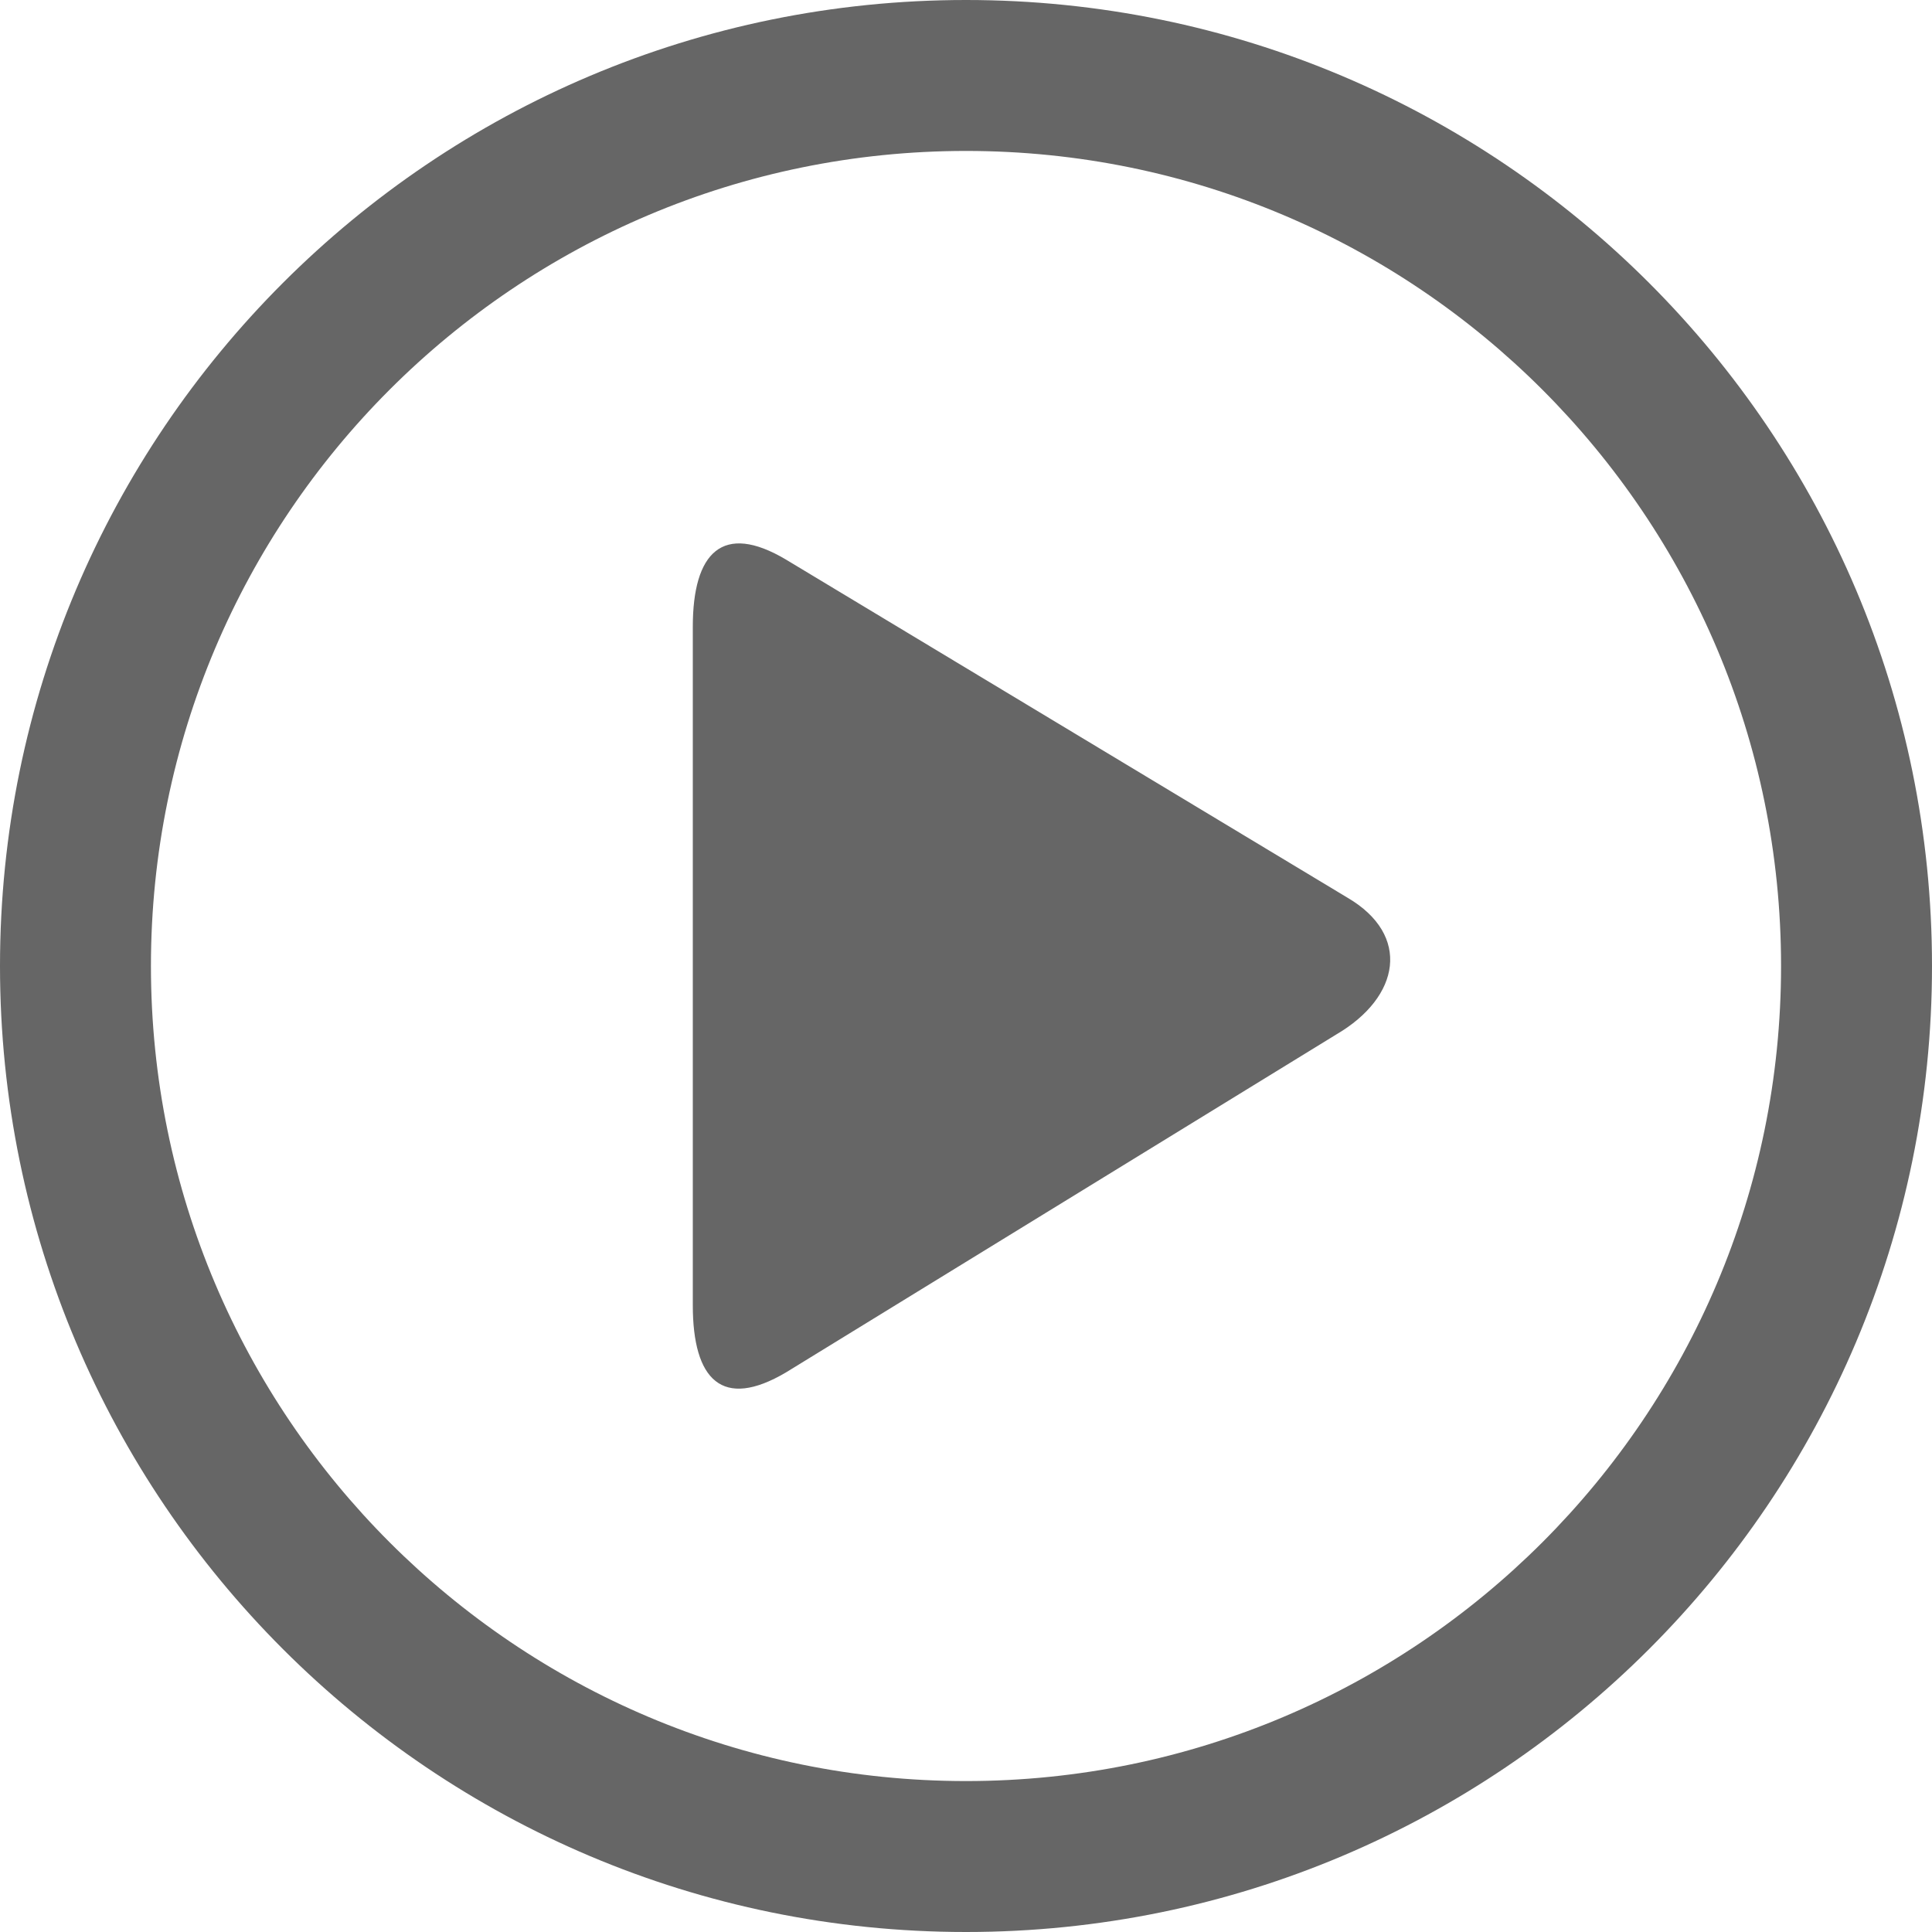
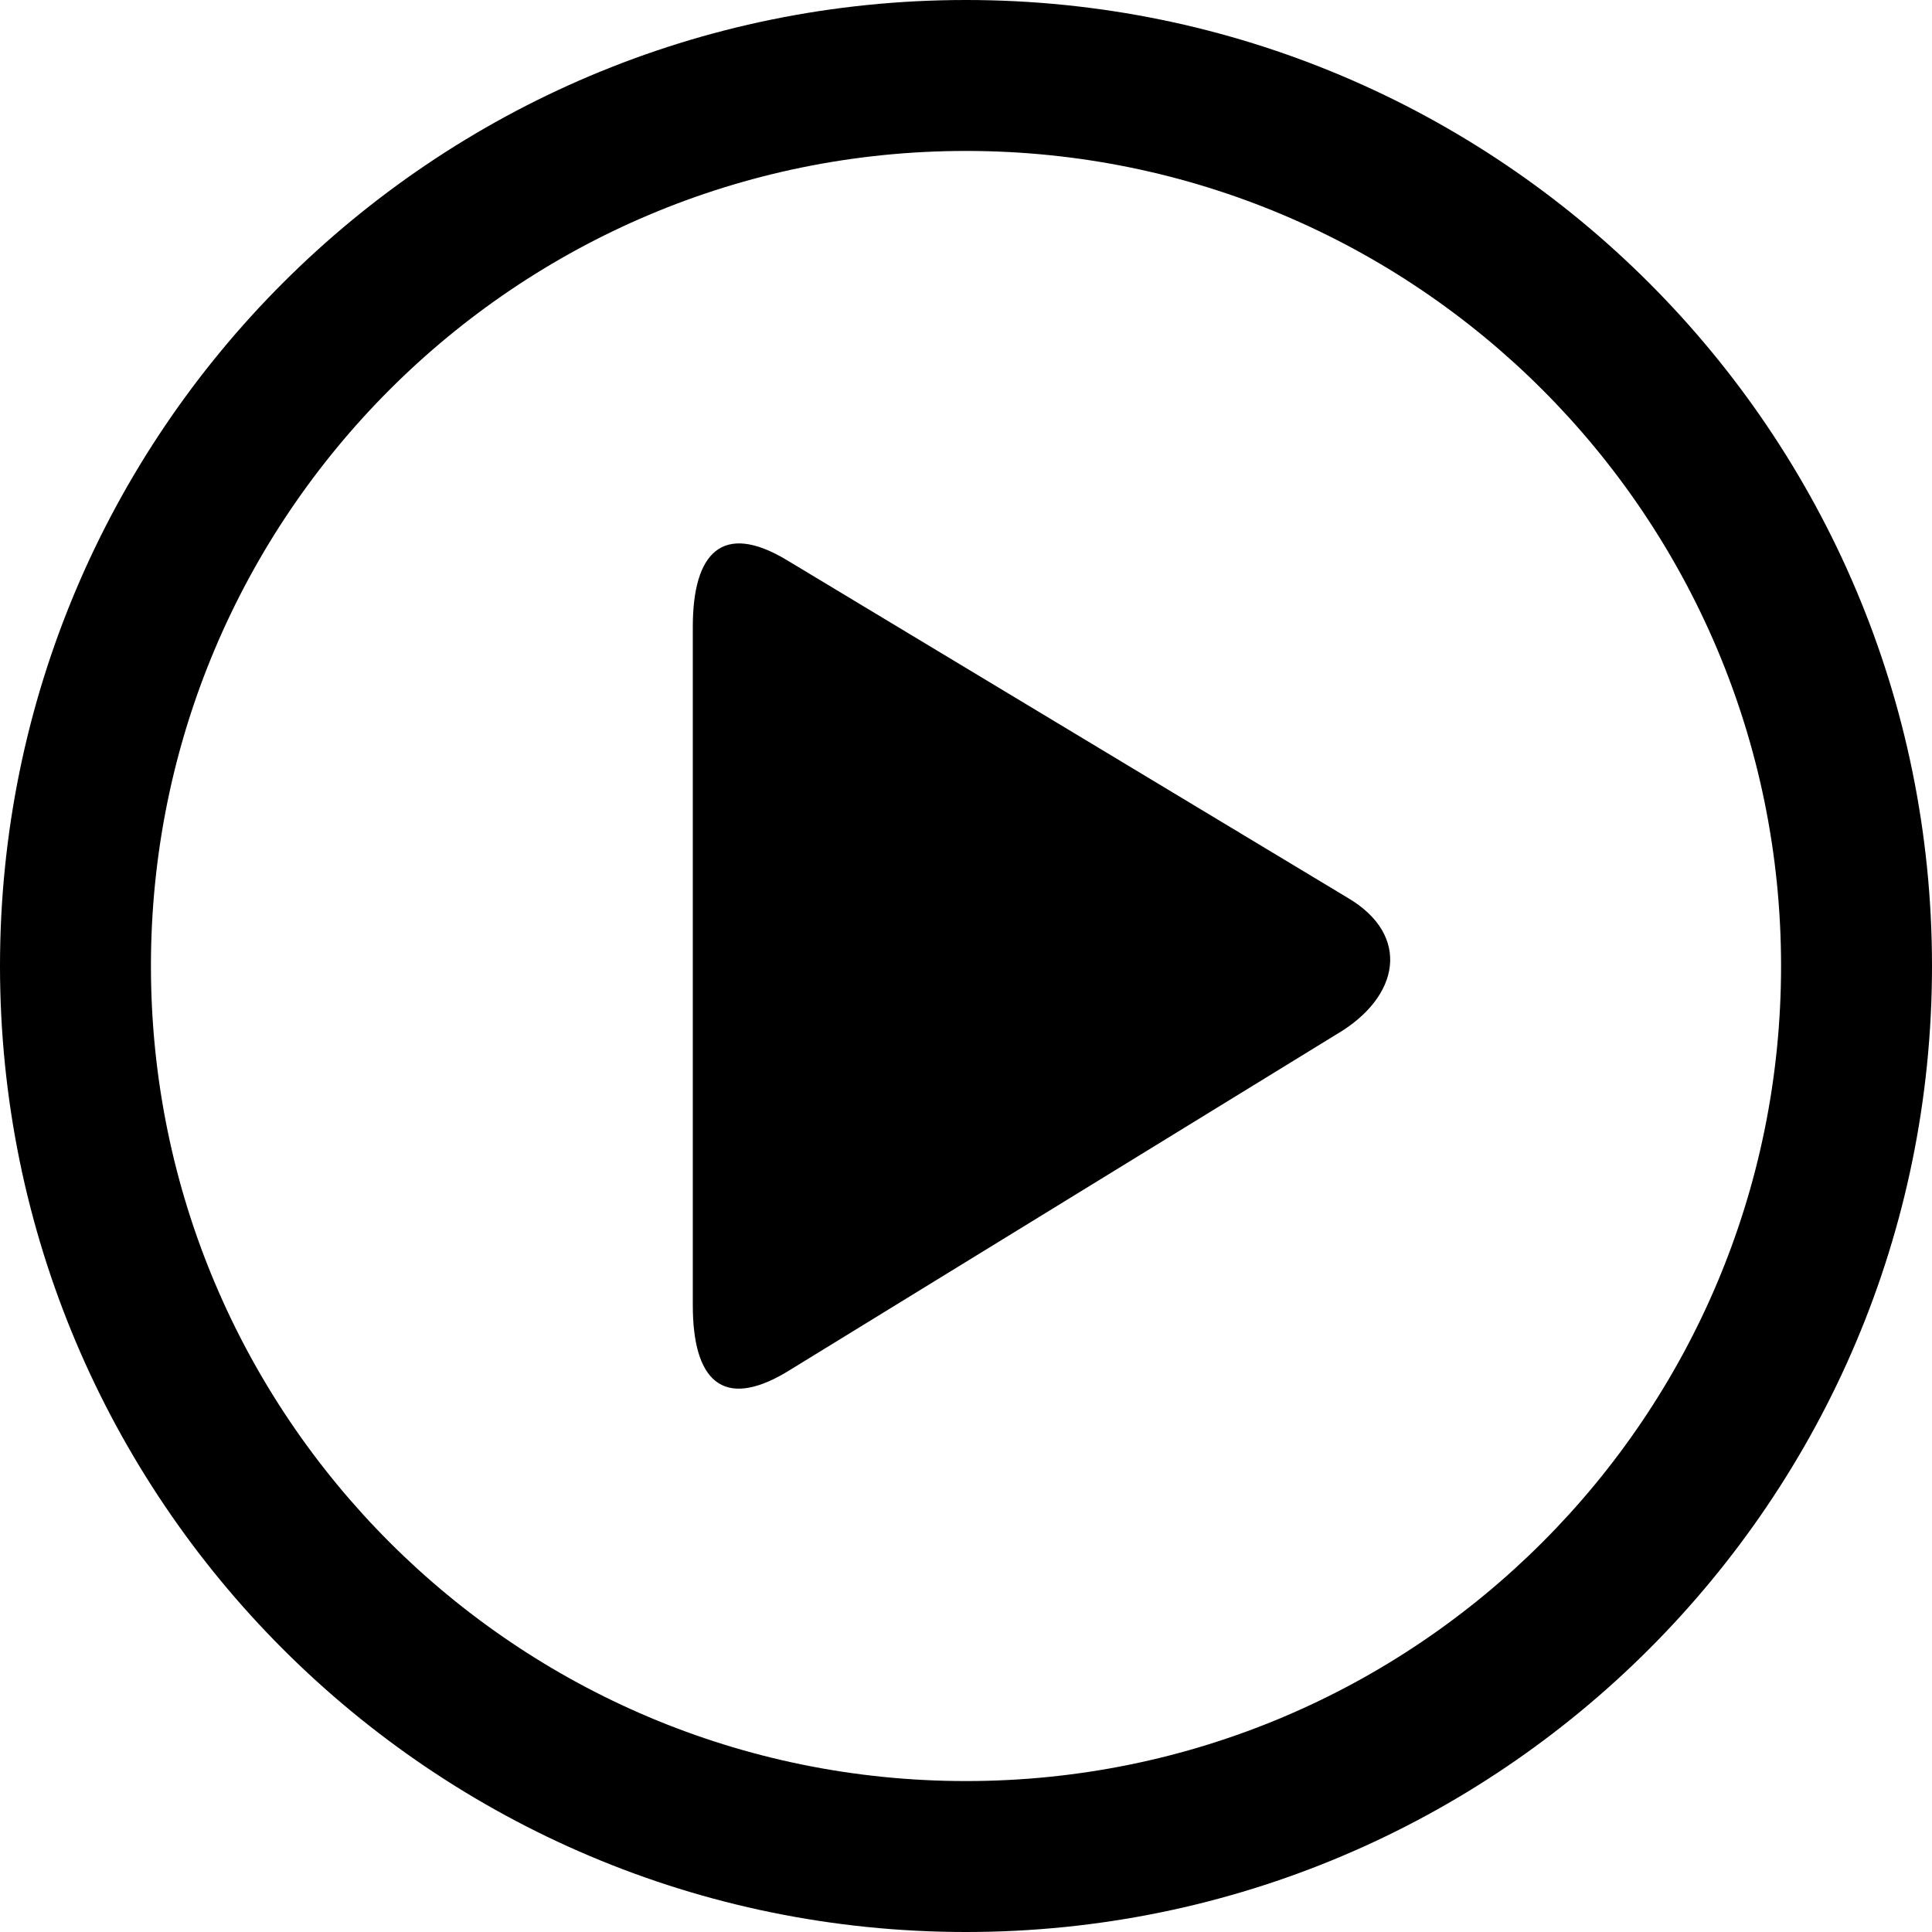
<svg xmlns="http://www.w3.org/2000/svg" version="1.1" id="Capa_1" x="0px" y="0px" viewBox="0 0 512 512" style="enable-background:new 0 0 512 512;" xml:space="preserve">
-   <style type="text/css">
- 	.st0{fill:#666666;}
- </style>
  <g>
-     <path class="st0" d="M512,256C512,114.6,397.4,0,256,0C114.6,0,0,114.6,0,256c0,141.4,114.6,256,256,256S512,397.4,512,256z    M472,256c0,119.3-96.7,216-216,216S40,375.3,40,256S136.7,40,256,40S472,136.7,472,256z" />
-     <path class="st0" d="M357.1,237.9l-148.8-89.6c-16.8-10-24.7-1.9-24.7,17.8v179.8c0,19.8,7.8,27.8,24.7,17.8l145.9-89.6   C371.1,264.2,374,247.8,357.1,237.9z" />
+     <path d="M512,256C512,114.6,397.4,0,256,0S0,114.6,0,256s114.6,256,256,256S512,397.4,512,256z M472,256c0,119.3-96.7,216-216,216   S40,375.3,40,256S136.7,40,256,40S472,136.7,472,256z" />
+     <path d="M357.1,237.9l-148.8-89.6c-16.8-10-24.7-1.9-24.7,17.8v179.8c0,19.8,7.8,27.8,24.7,17.8l145.9-89.6   C371.1,264.2,374,247.8,357.1,237.9z" />
  </g>
</svg>
